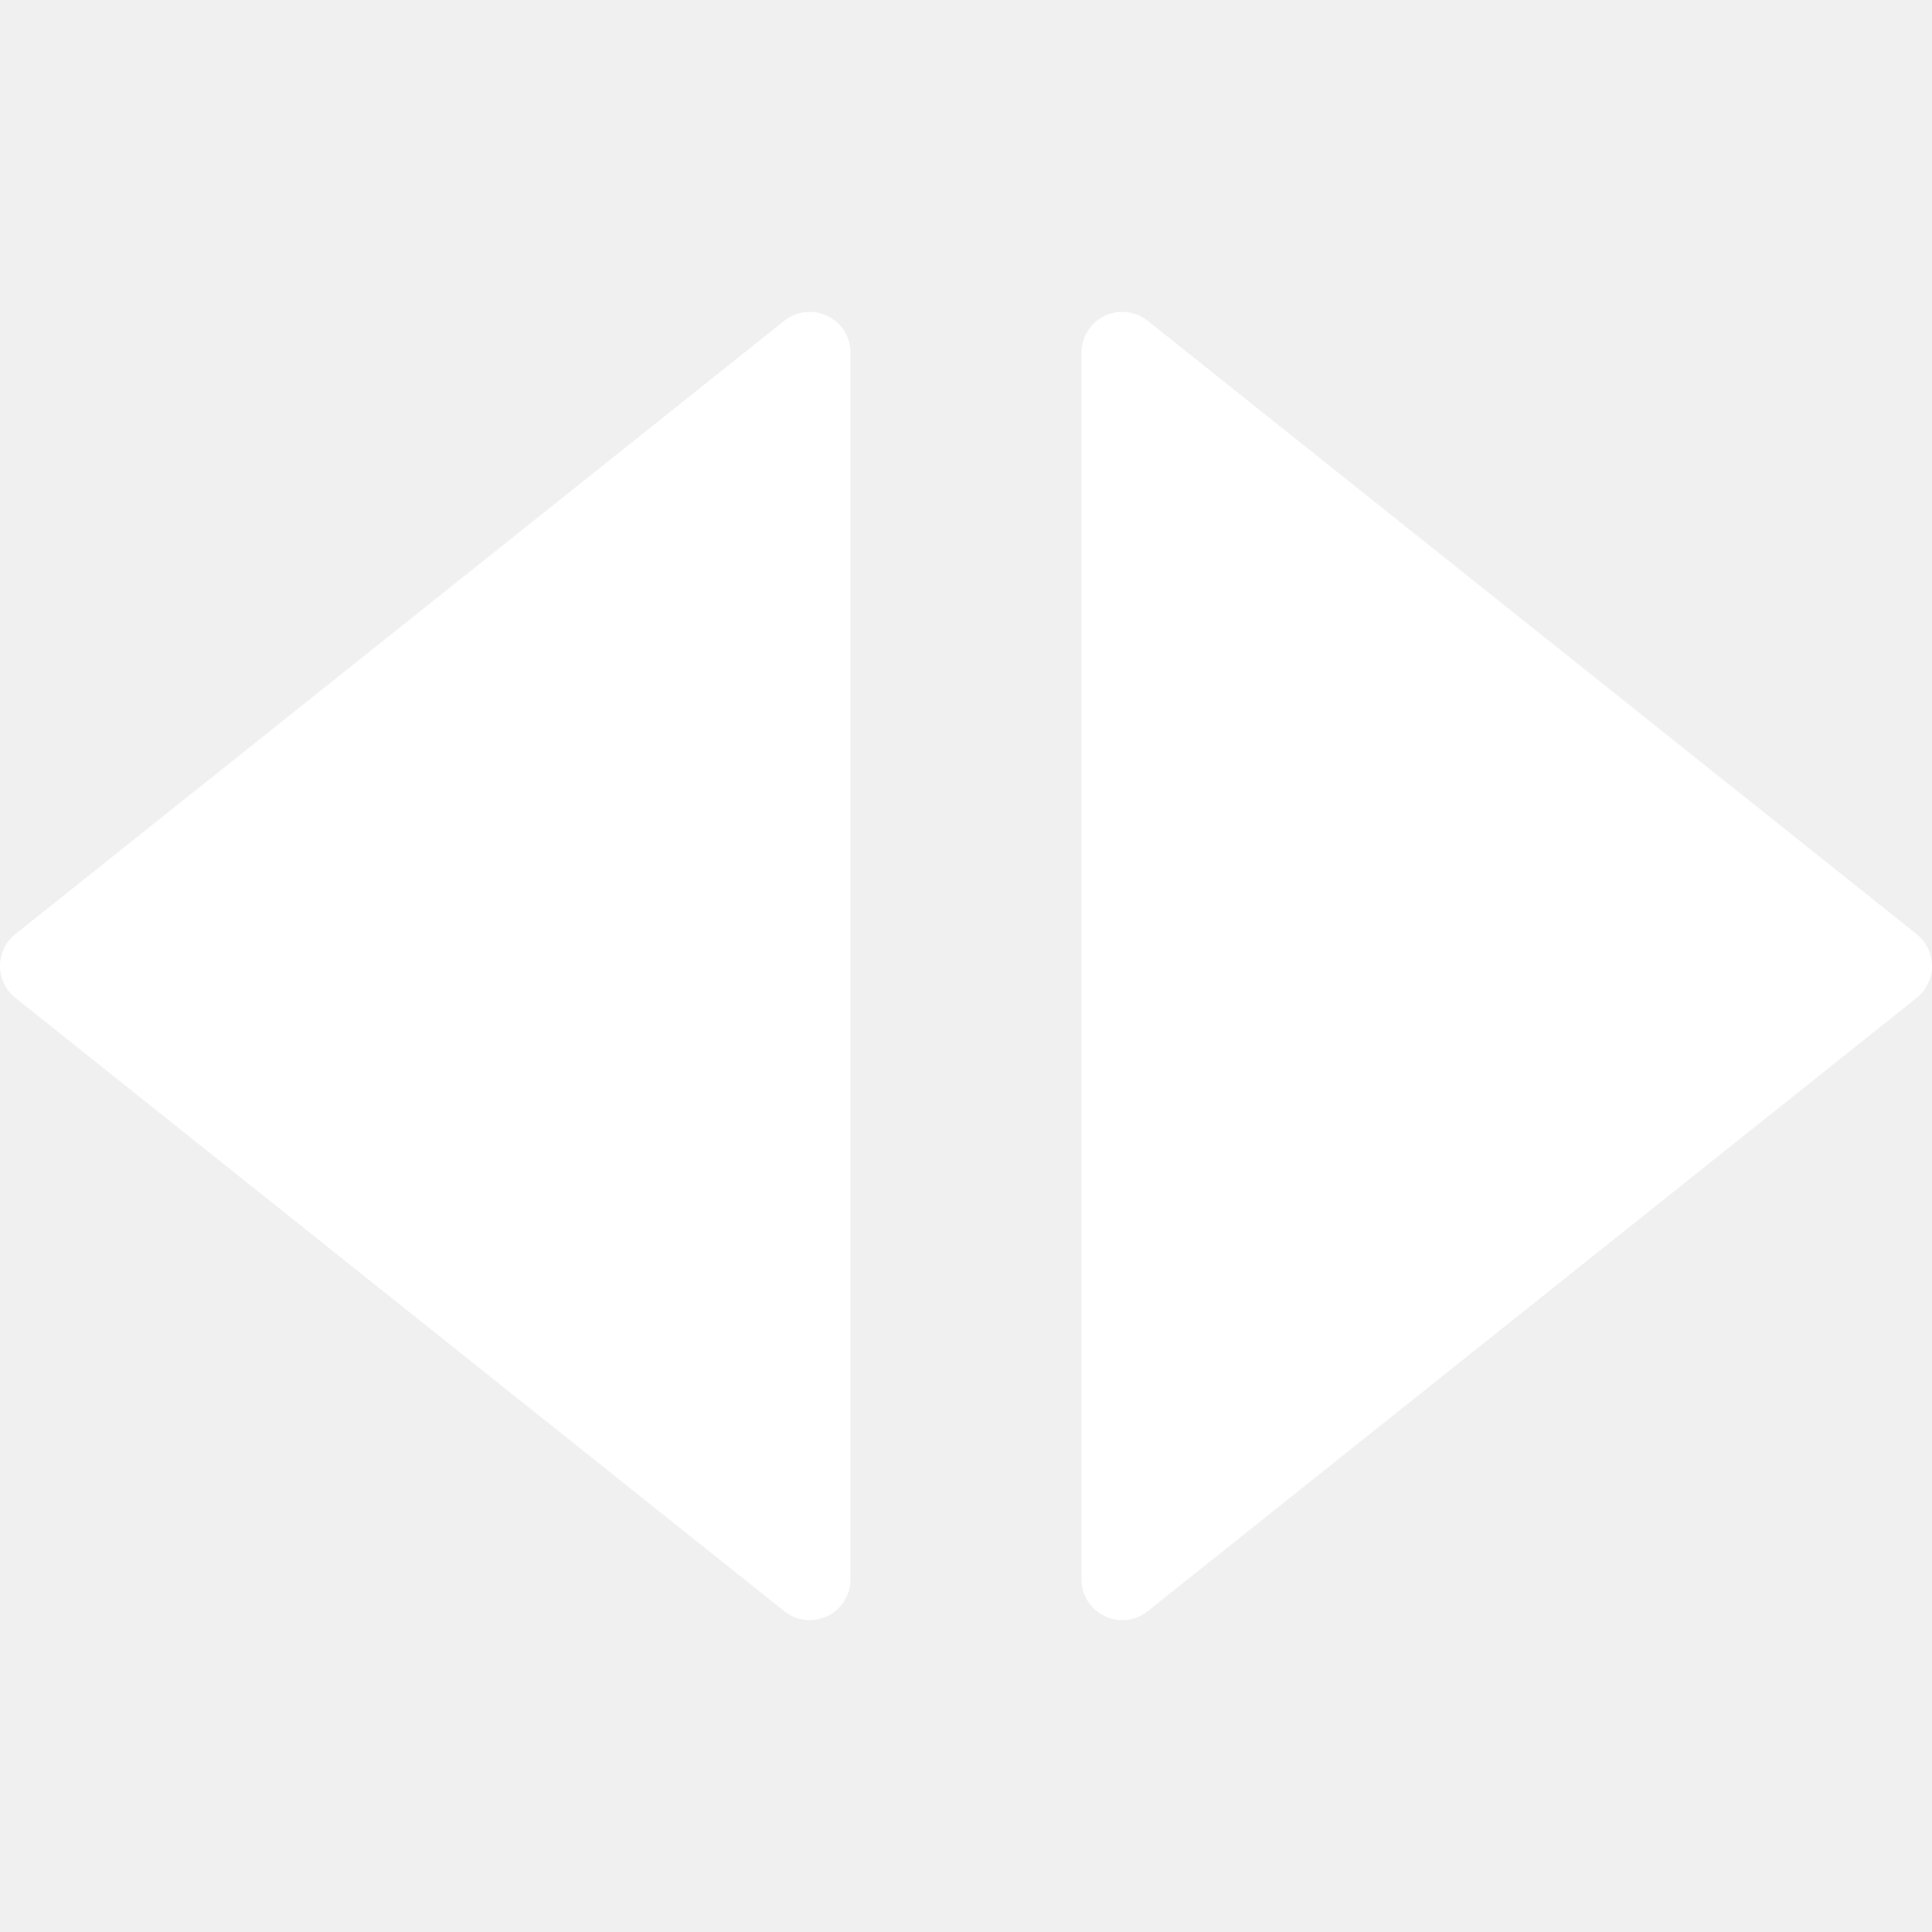
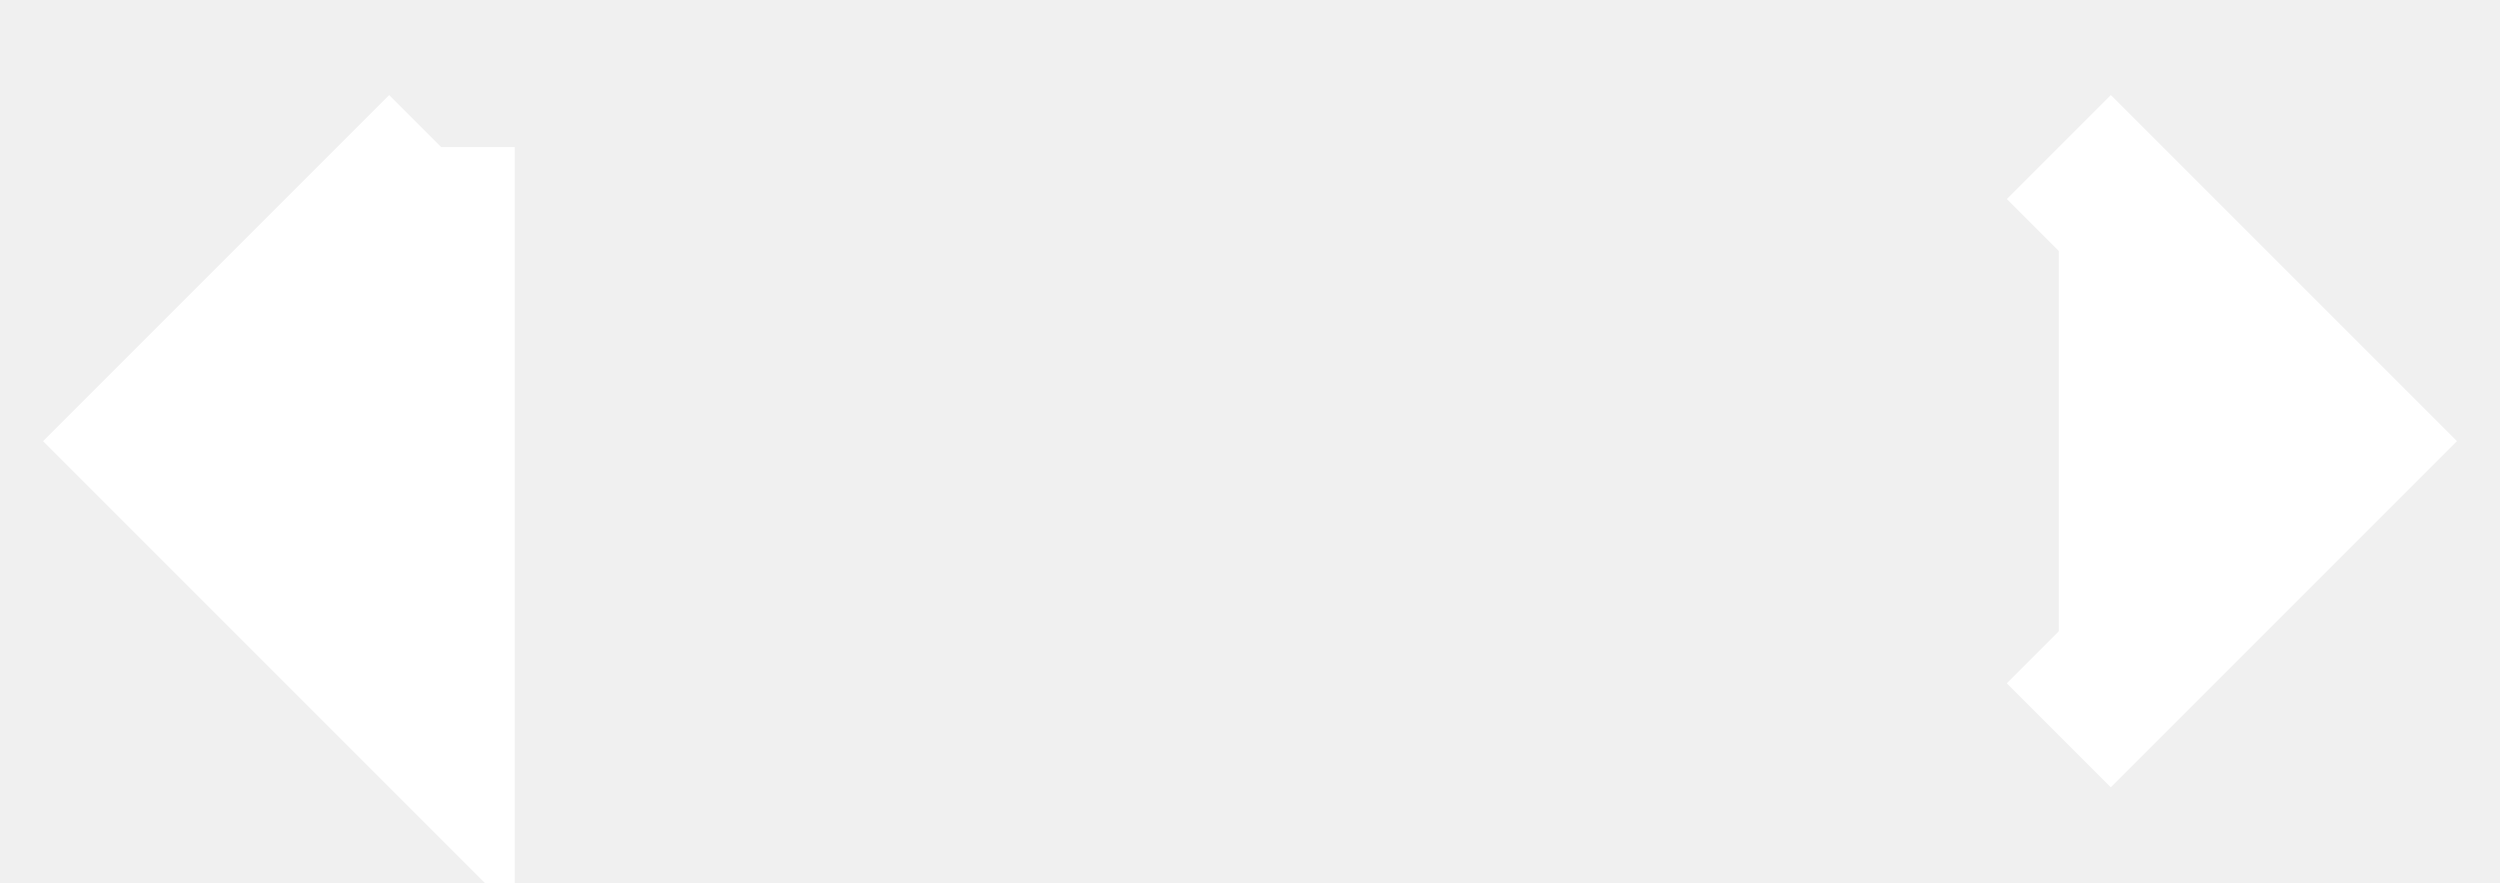
- <svg xmlns="http://www.w3.org/2000/svg" width="512" height="512" viewBox="0 0 512 512">
-   <defs>
-     <filter id="custom-arrows-a">
-       <feColorMatrix in="SourceGraphic" values="0 0 0 0 1 0 0 0 0 1 0 0 0 0 1 0 0 0 1 0" />
-     </filter>
-   </defs>
-   <g fill="none" fill-rule="evenodd" filter="url(#custom-arrows-a)">
-     <path fill="#000" fill-rule="nonzero" d="M11.44 225.39L336.56 225.39C340.707 225.387 344.485 223.011 346.284 219.275 348.083 215.539 347.584 211.103 345 207.86L182.44 4.06C180.393 1.493 177.288-.001 174.005-.001 170.722-.001 167.617 1.493 165.57 4.06L3 207.86C.416 211.103-.083 215.539 1.716 219.275 3.515 223.011 7.293 225.387 11.44 225.39zM336.56 286.61L11.44 286.61C7.293 286.613 3.515 288.989 1.716 292.725-.083 296.461.416 300.897 3 304.14L165.56 507.94C167.607 510.507 170.712 512.001 173.995 512.001 177.278 512.001 180.383 510.507 182.43 507.94L345 304.14C347.583 300.898 348.083 296.465 346.286 292.729 344.49 288.994 340.715 286.616 336.57 286.61L336.56 286.61z" transform="rotate(-90 215 215)" />
-   </g>
+ <svg xmlns="http://www.w3.org/2000/svg" width="17" height="6" viewBox="-8 -3 17 6">
+   <path stroke="#fff" d="M -5 -2 L -7 0 L -5 2 L -5 -2 M 6 -2 L 8 0 L 6 2" stroke-width="1" fill="#fff" vector-effect="non-scaling-stroke" />
</svg>
